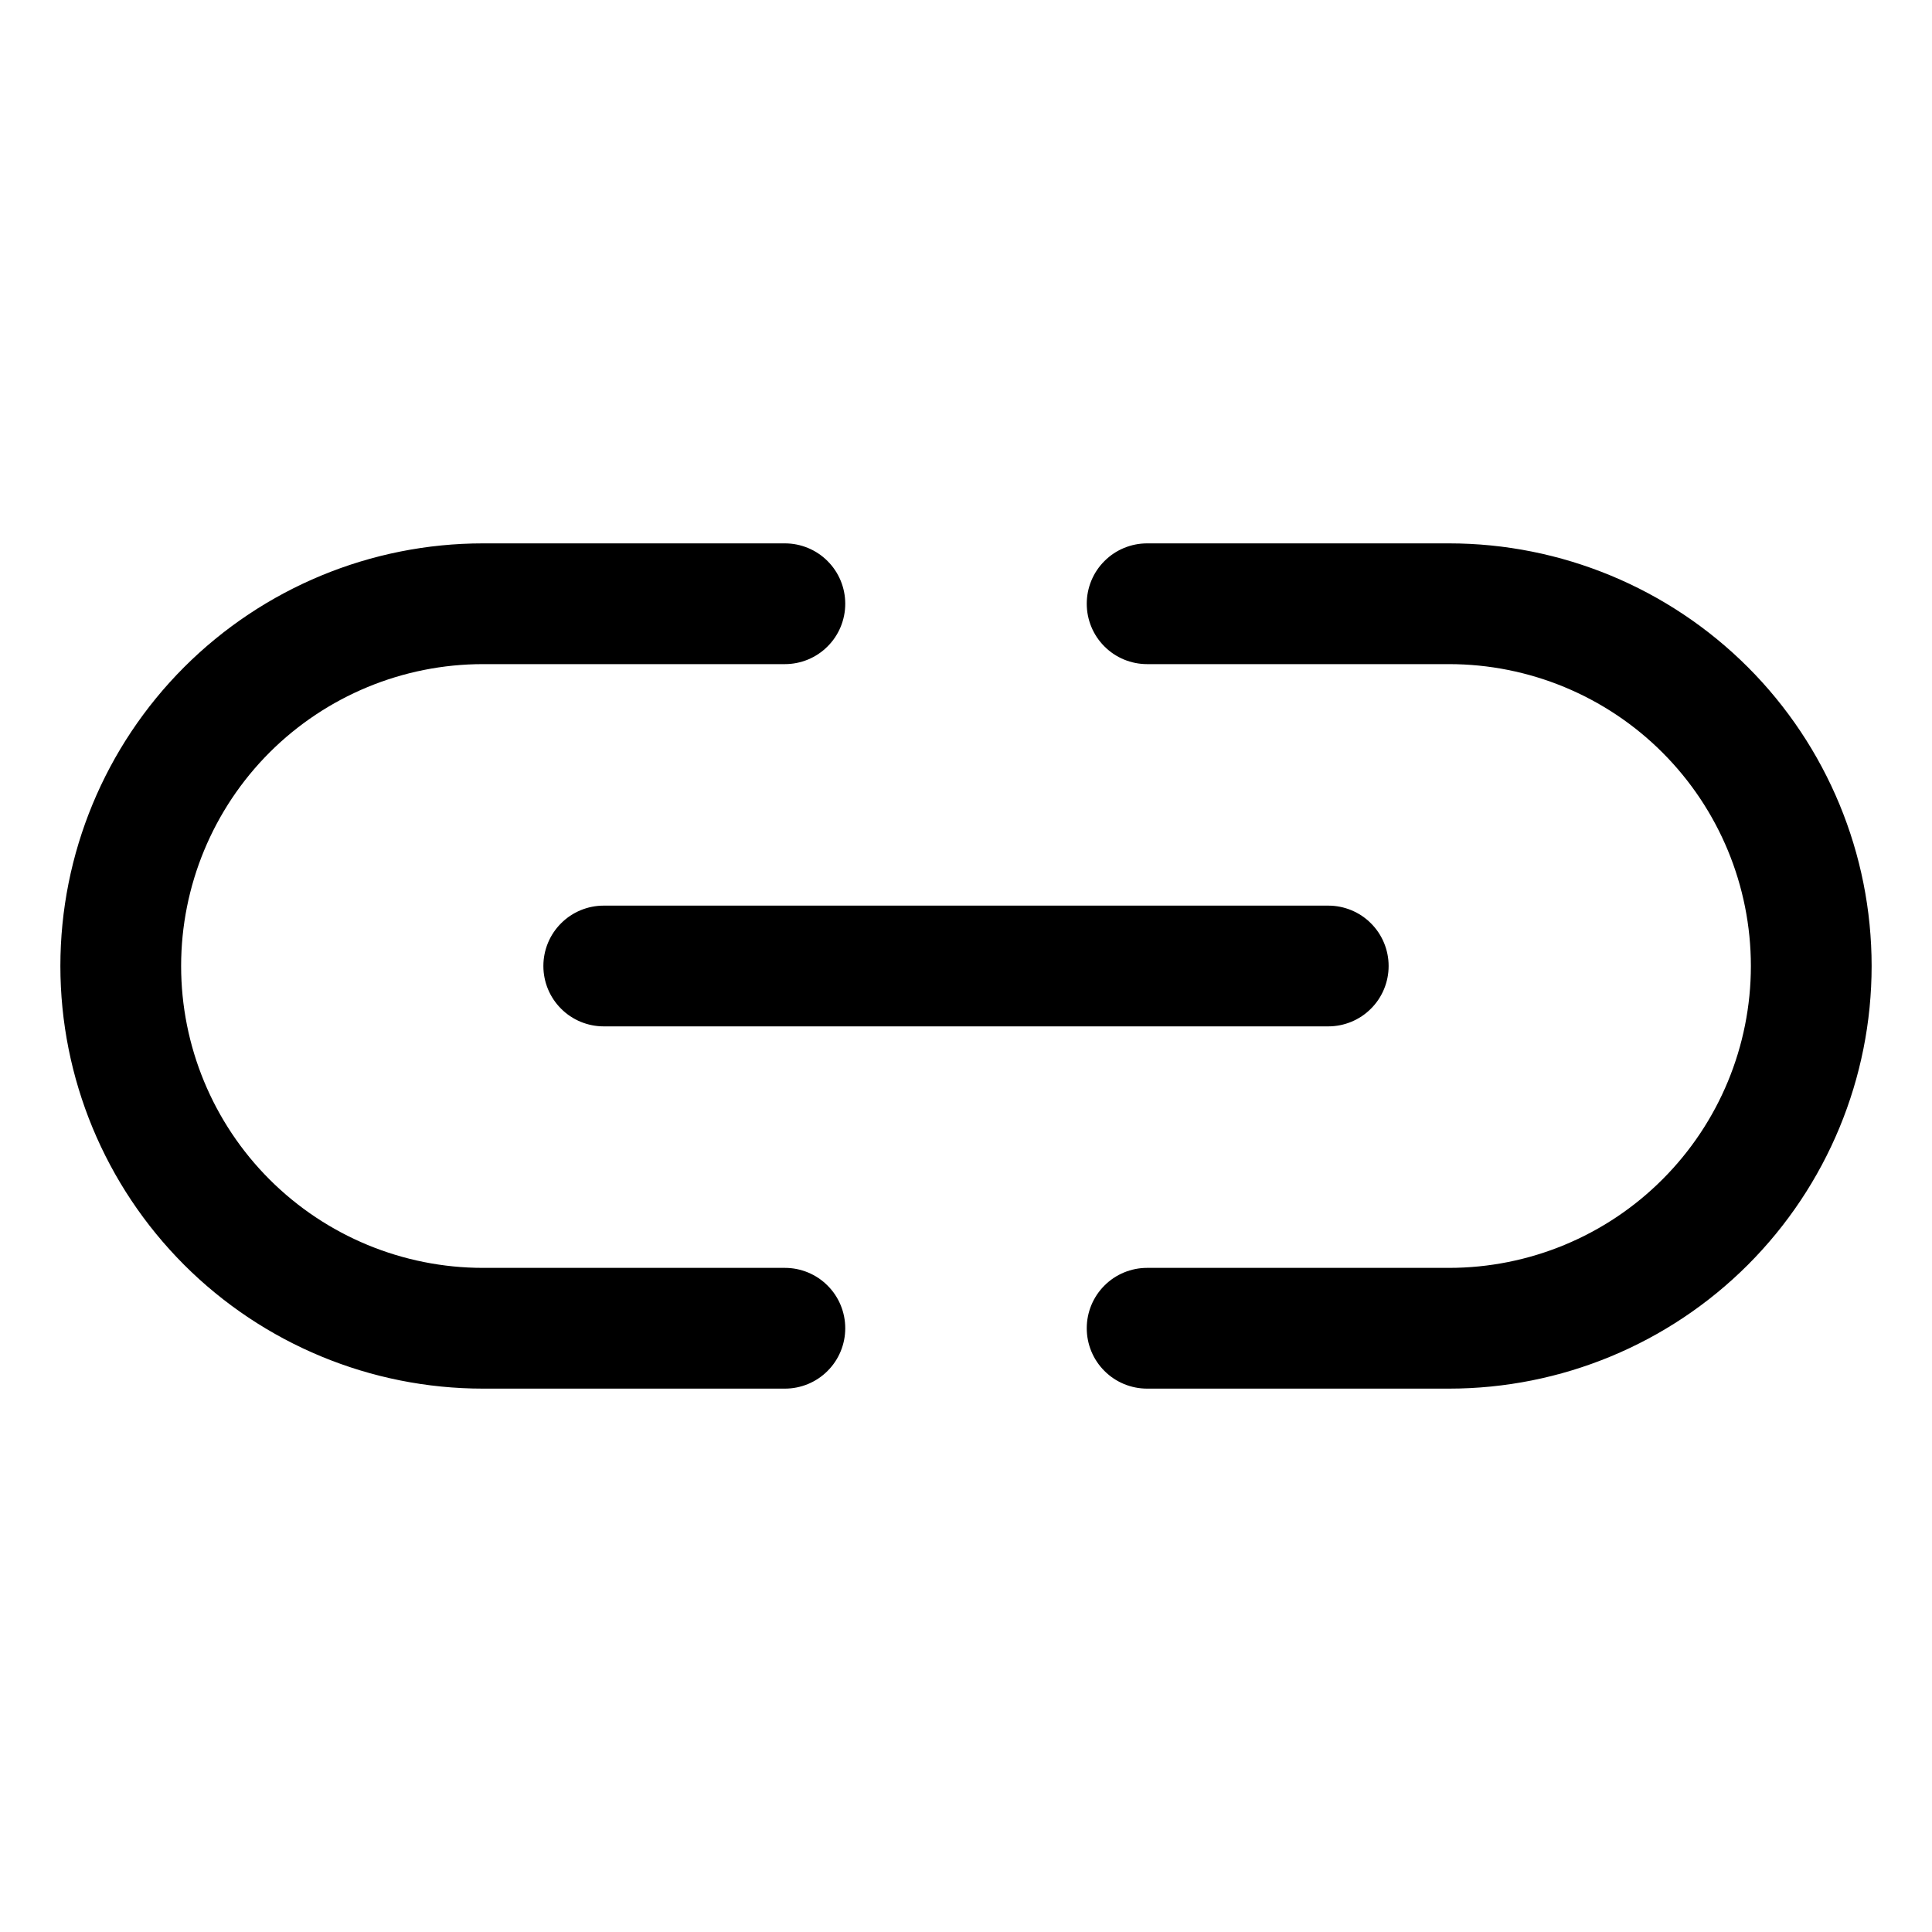
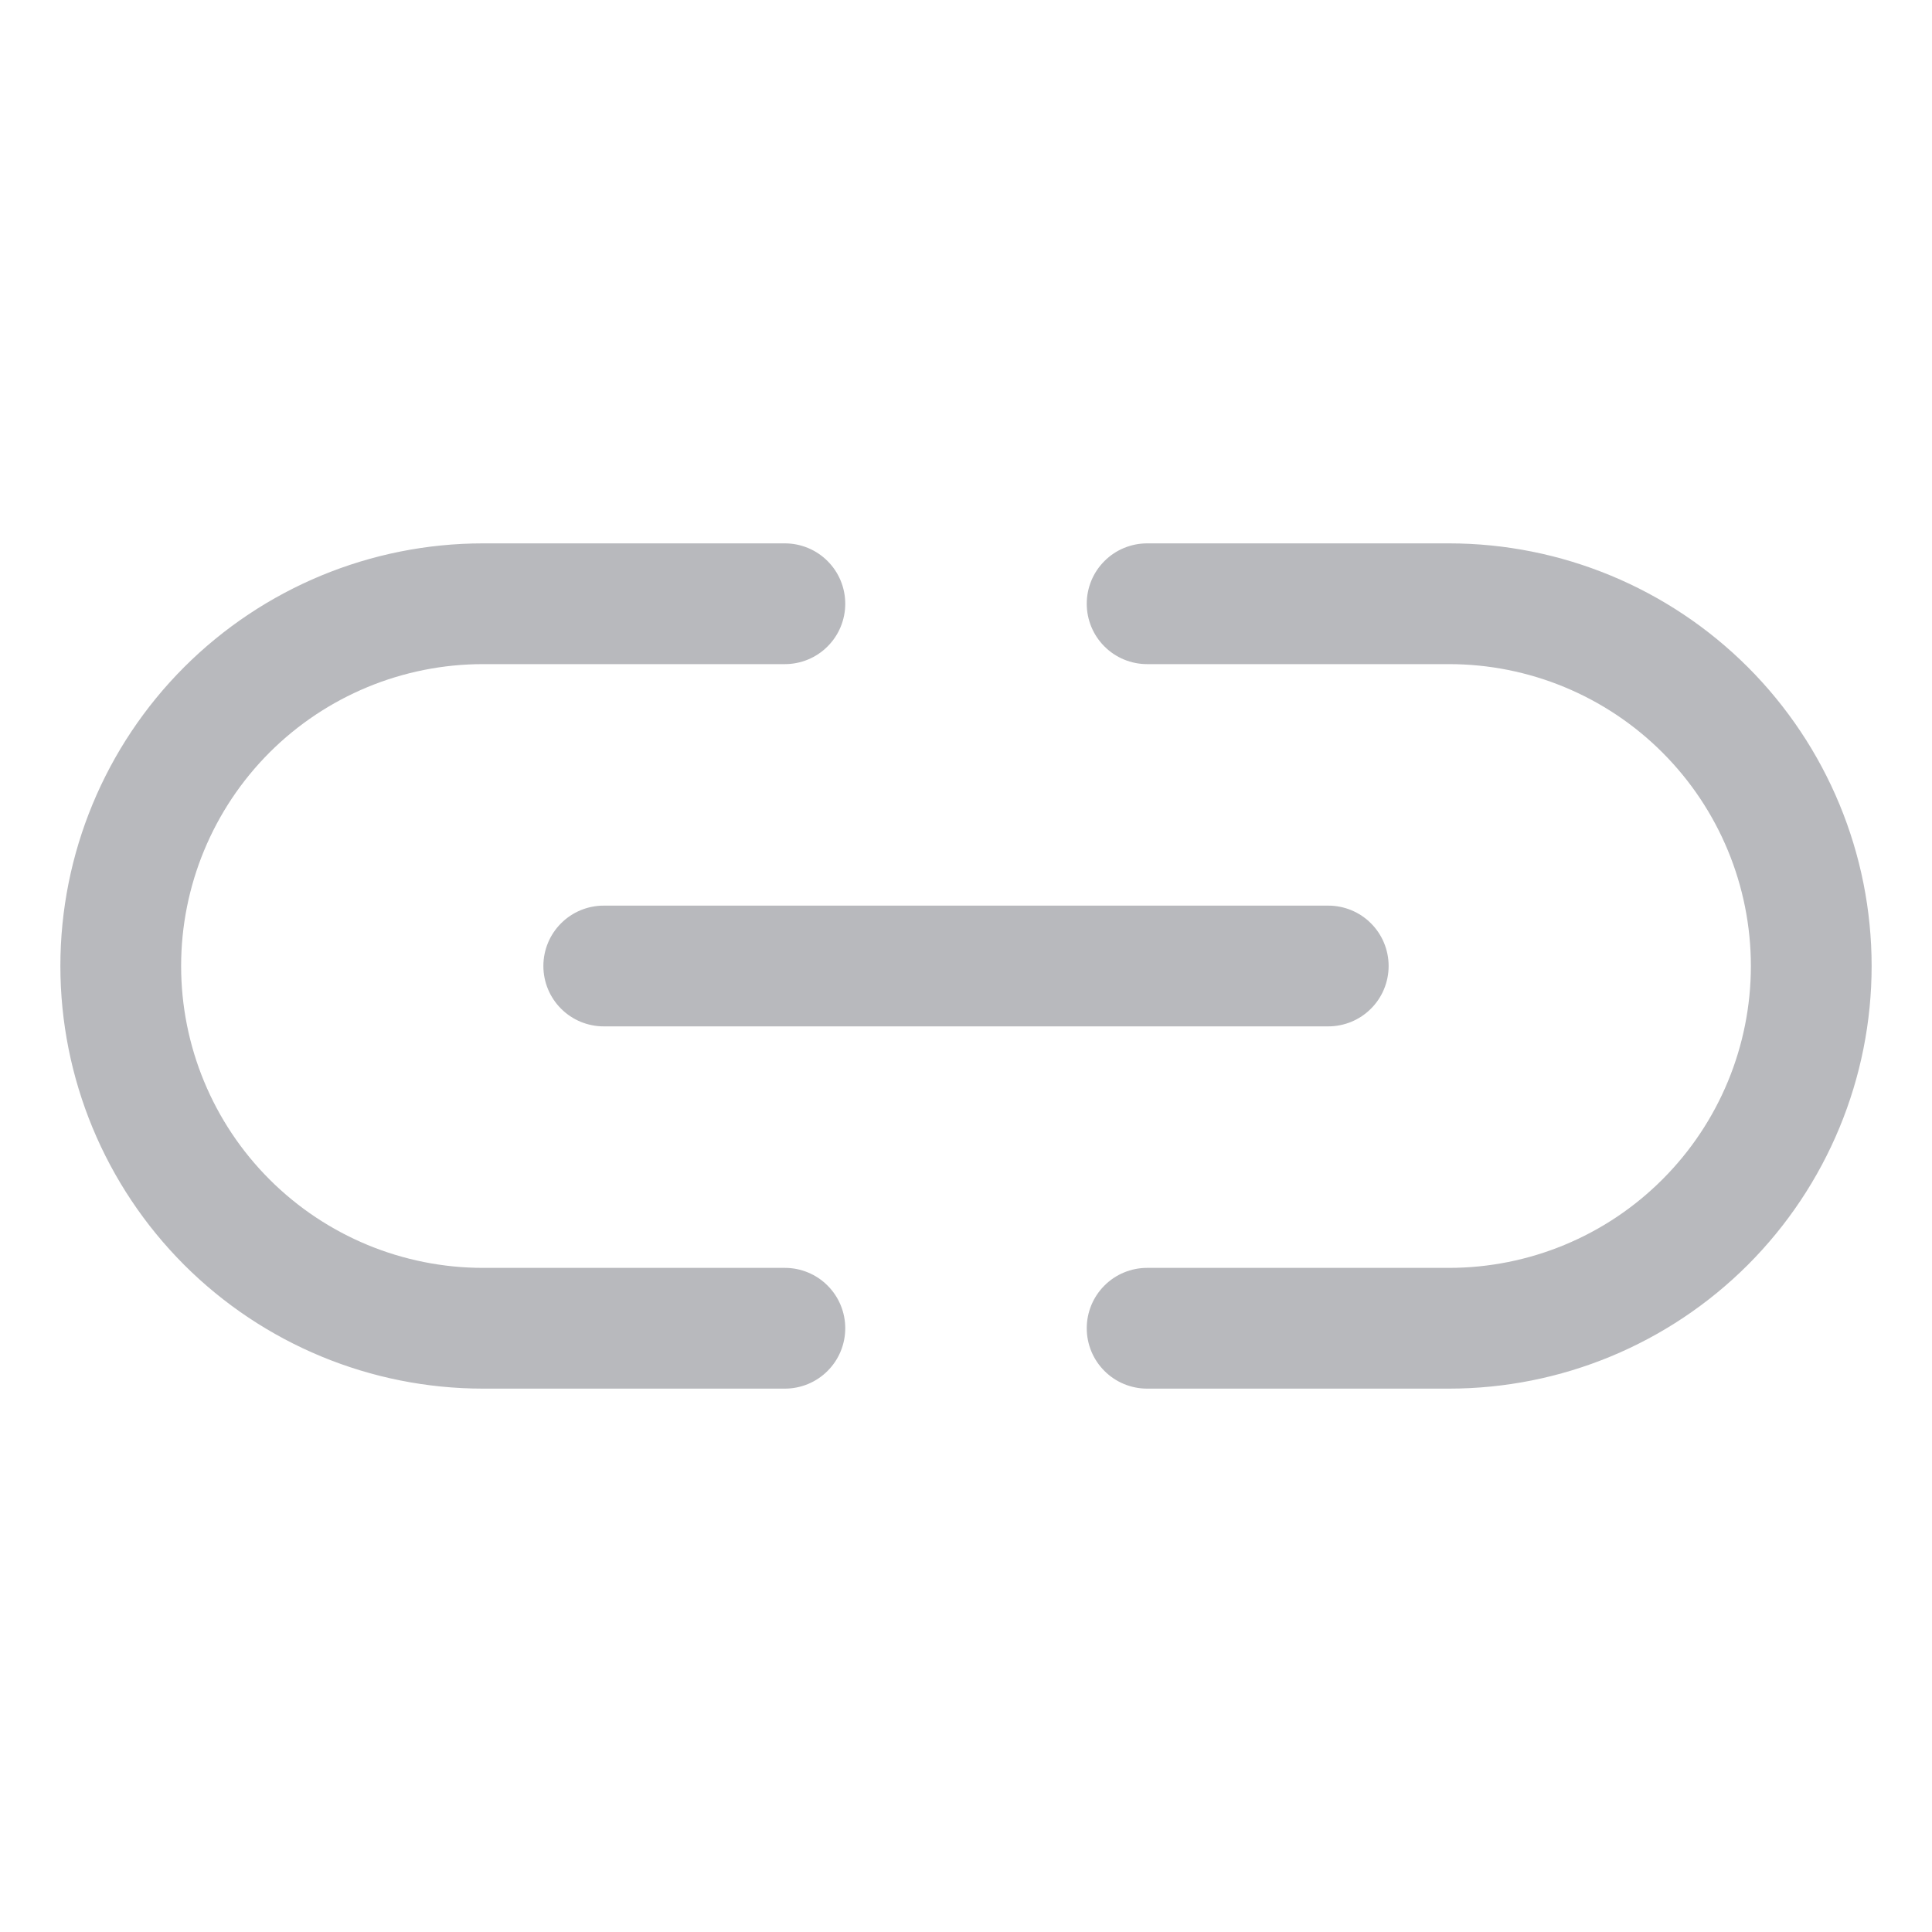
<svg xmlns="http://www.w3.org/2000/svg" width="32" height="32" viewBox="0 0 32 32" fill="none">
-   <path d="M10 15H22C22.265 15 22.52 15.105 22.707 15.293C22.895 15.48 23 15.735 23 16C23 16.265 22.895 16.52 22.707 16.707C22.52 16.895 22.265 17 22 17H10C9.735 17 9.48 16.895 9.293 16.707C9.105 16.52 9 16.265 9 16C9 15.735 9.105 15.48 9.293 15.293C9.48 15.105 9.735 15 10 15ZM13 21H8C6.674 21 5.402 20.473 4.464 19.535C3.527 18.598 3 17.326 3 16C3 14.674 3.527 13.402 4.464 12.464C5.402 11.527 6.674 11 8 11H13C13.265 11 13.52 10.895 13.707 10.707C13.895 10.52 14 10.265 14 10C14 9.735 13.895 9.48 13.707 9.293C13.52 9.105 13.265 9 13 9H8C6.143 9 4.363 9.738 3.05 11.05C1.738 12.363 1 14.143 1 16C1 17.857 1.738 19.637 3.05 20.95C4.363 22.262 6.143 23 8 23H13C13.265 23 13.52 22.895 13.707 22.707C13.895 22.52 14 22.265 14 22C14 21.735 13.895 21.48 13.707 21.293C13.52 21.105 13.265 21 13 21ZM24 9H19C18.735 9 18.48 9.105 18.293 9.293C18.105 9.48 18 9.735 18 10C18 10.265 18.105 10.52 18.293 10.707C18.48 10.895 18.735 11 19 11H24C25.326 11 26.598 11.527 27.535 12.464C28.473 13.402 29 14.674 29 16C29 17.326 28.473 18.598 27.535 19.535C26.598 20.473 25.326 21 24 21H19C18.735 21 18.48 21.105 18.293 21.293C18.105 21.48 18 21.735 18 22C18 22.265 18.105 22.52 18.293 22.707C18.48 22.895 18.735 23 19 23H24C25.857 23 27.637 22.262 28.95 20.95C30.262 19.637 31 17.857 31 16C31 14.143 30.262 12.363 28.95 11.05C27.637 9.738 25.857 9 24 9Z" fill="black" />
+   <path d="M10 15H22C22.265 15 22.52 15.105 22.707 15.293C22.895 15.48 23 15.735 23 16C23 16.265 22.895 16.52 22.707 16.707C22.52 16.895 22.265 17 22 17H10C9.735 17 9.48 16.895 9.293 16.707C9.105 16.52 9 16.265 9 16C9 15.735 9.105 15.48 9.293 15.293C9.48 15.105 9.735 15 10 15ZM13 21H8C6.674 21 5.402 20.473 4.464 19.535C3.527 18.598 3 17.326 3 16C3 14.674 3.527 13.402 4.464 12.464C5.402 11.527 6.674 11 8 11H13C13.265 11 13.52 10.895 13.707 10.707C13.895 10.52 14 10.265 14 10C14 9.735 13.895 9.48 13.707 9.293C13.52 9.105 13.265 9 13 9H8C6.143 9 4.363 9.738 3.05 11.05C1.738 12.363 1 14.143 1 16C1 17.857 1.738 19.637 3.05 20.95C4.363 22.262 6.143 23 8 23H13C13.265 23 13.52 22.895 13.707 22.707C13.895 22.52 14 22.265 14 22C14 21.735 13.895 21.48 13.707 21.293C13.52 21.105 13.265 21 13 21ZM24 9H19C18.735 9 18.48 9.105 18.293 9.293C18.105 9.48 18 9.735 18 10C18 10.265 18.105 10.52 18.293 10.707C18.48 10.895 18.735 11 19 11H24C25.326 11 26.598 11.527 27.535 12.464C28.473 13.402 29 14.674 29 16C29 17.326 28.473 18.598 27.535 19.535C26.598 20.473 25.326 21 24 21H19C18.735 21 18.48 21.105 18.293 21.293C18.105 21.48 18 21.735 18 22C18 22.265 18.105 22.52 18.293 22.707C18.48 22.895 18.735 23 19 23H24C25.857 23 27.637 22.262 28.95 20.95C30.262 19.637 31 17.857 31 16C31 14.143 30.262 12.363 28.95 11.05C27.637 9.738 25.857 9 24 9Z" fill="#B8B9BD" />
</svg>
